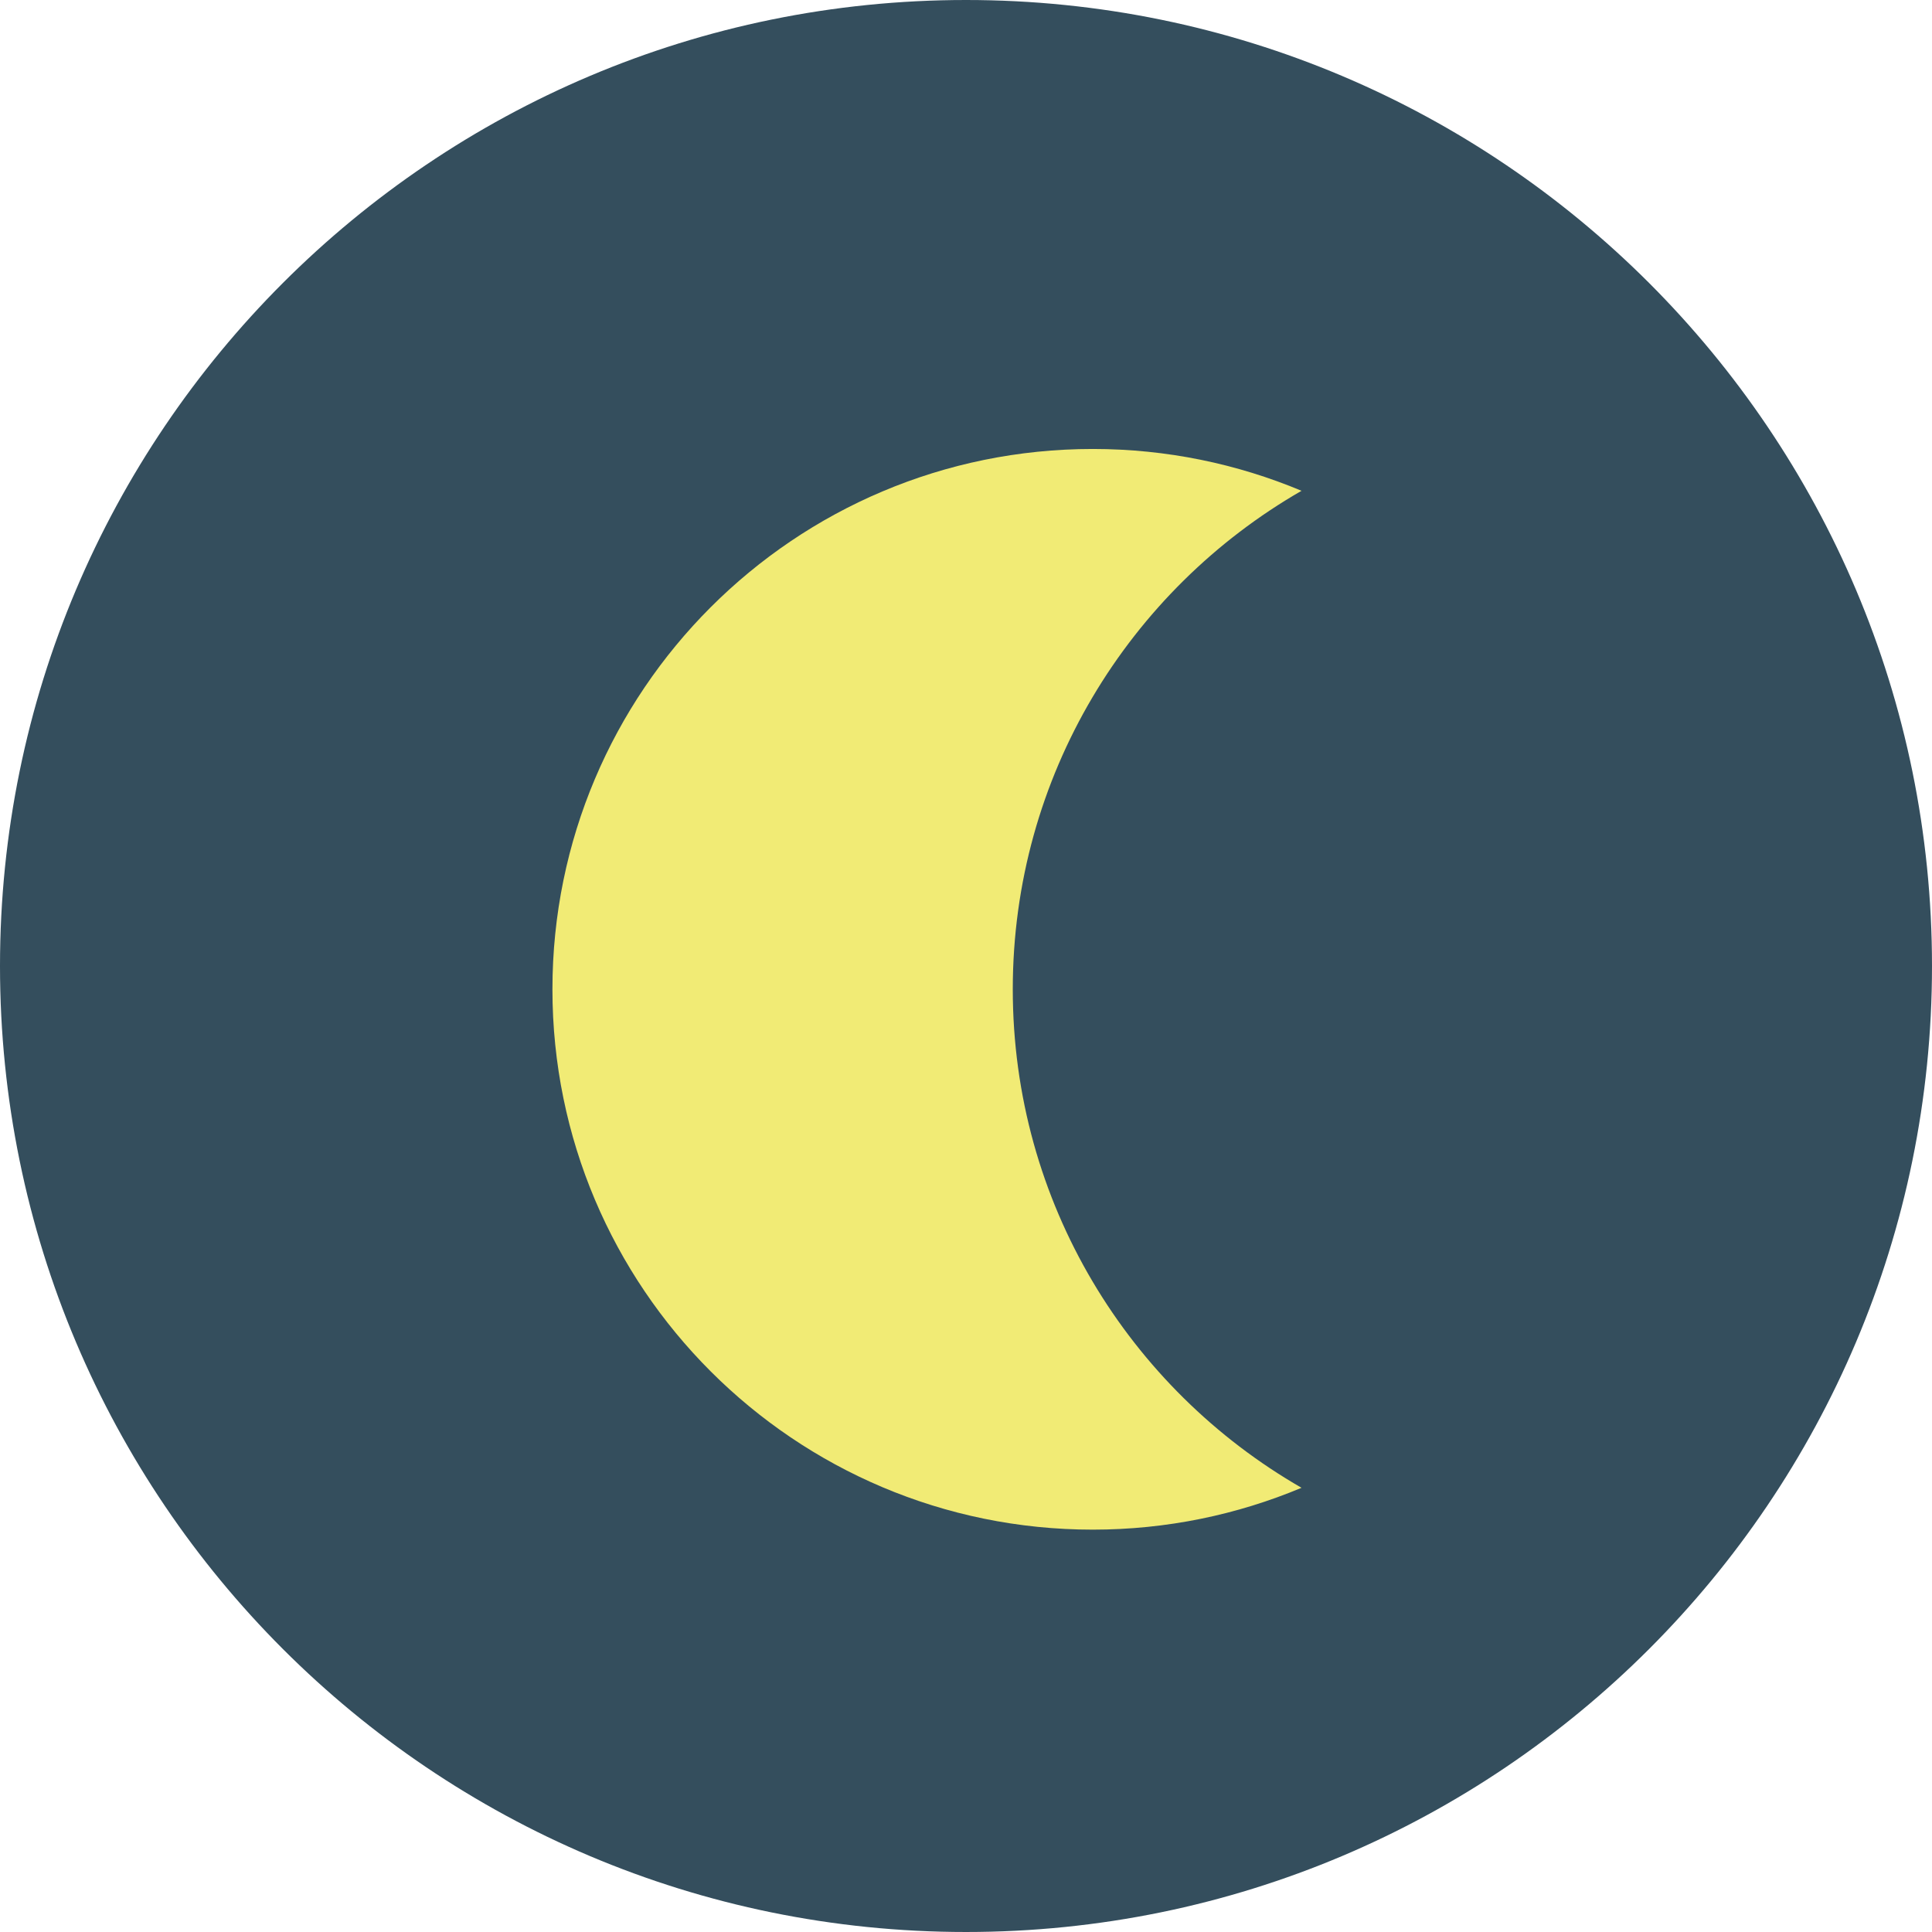
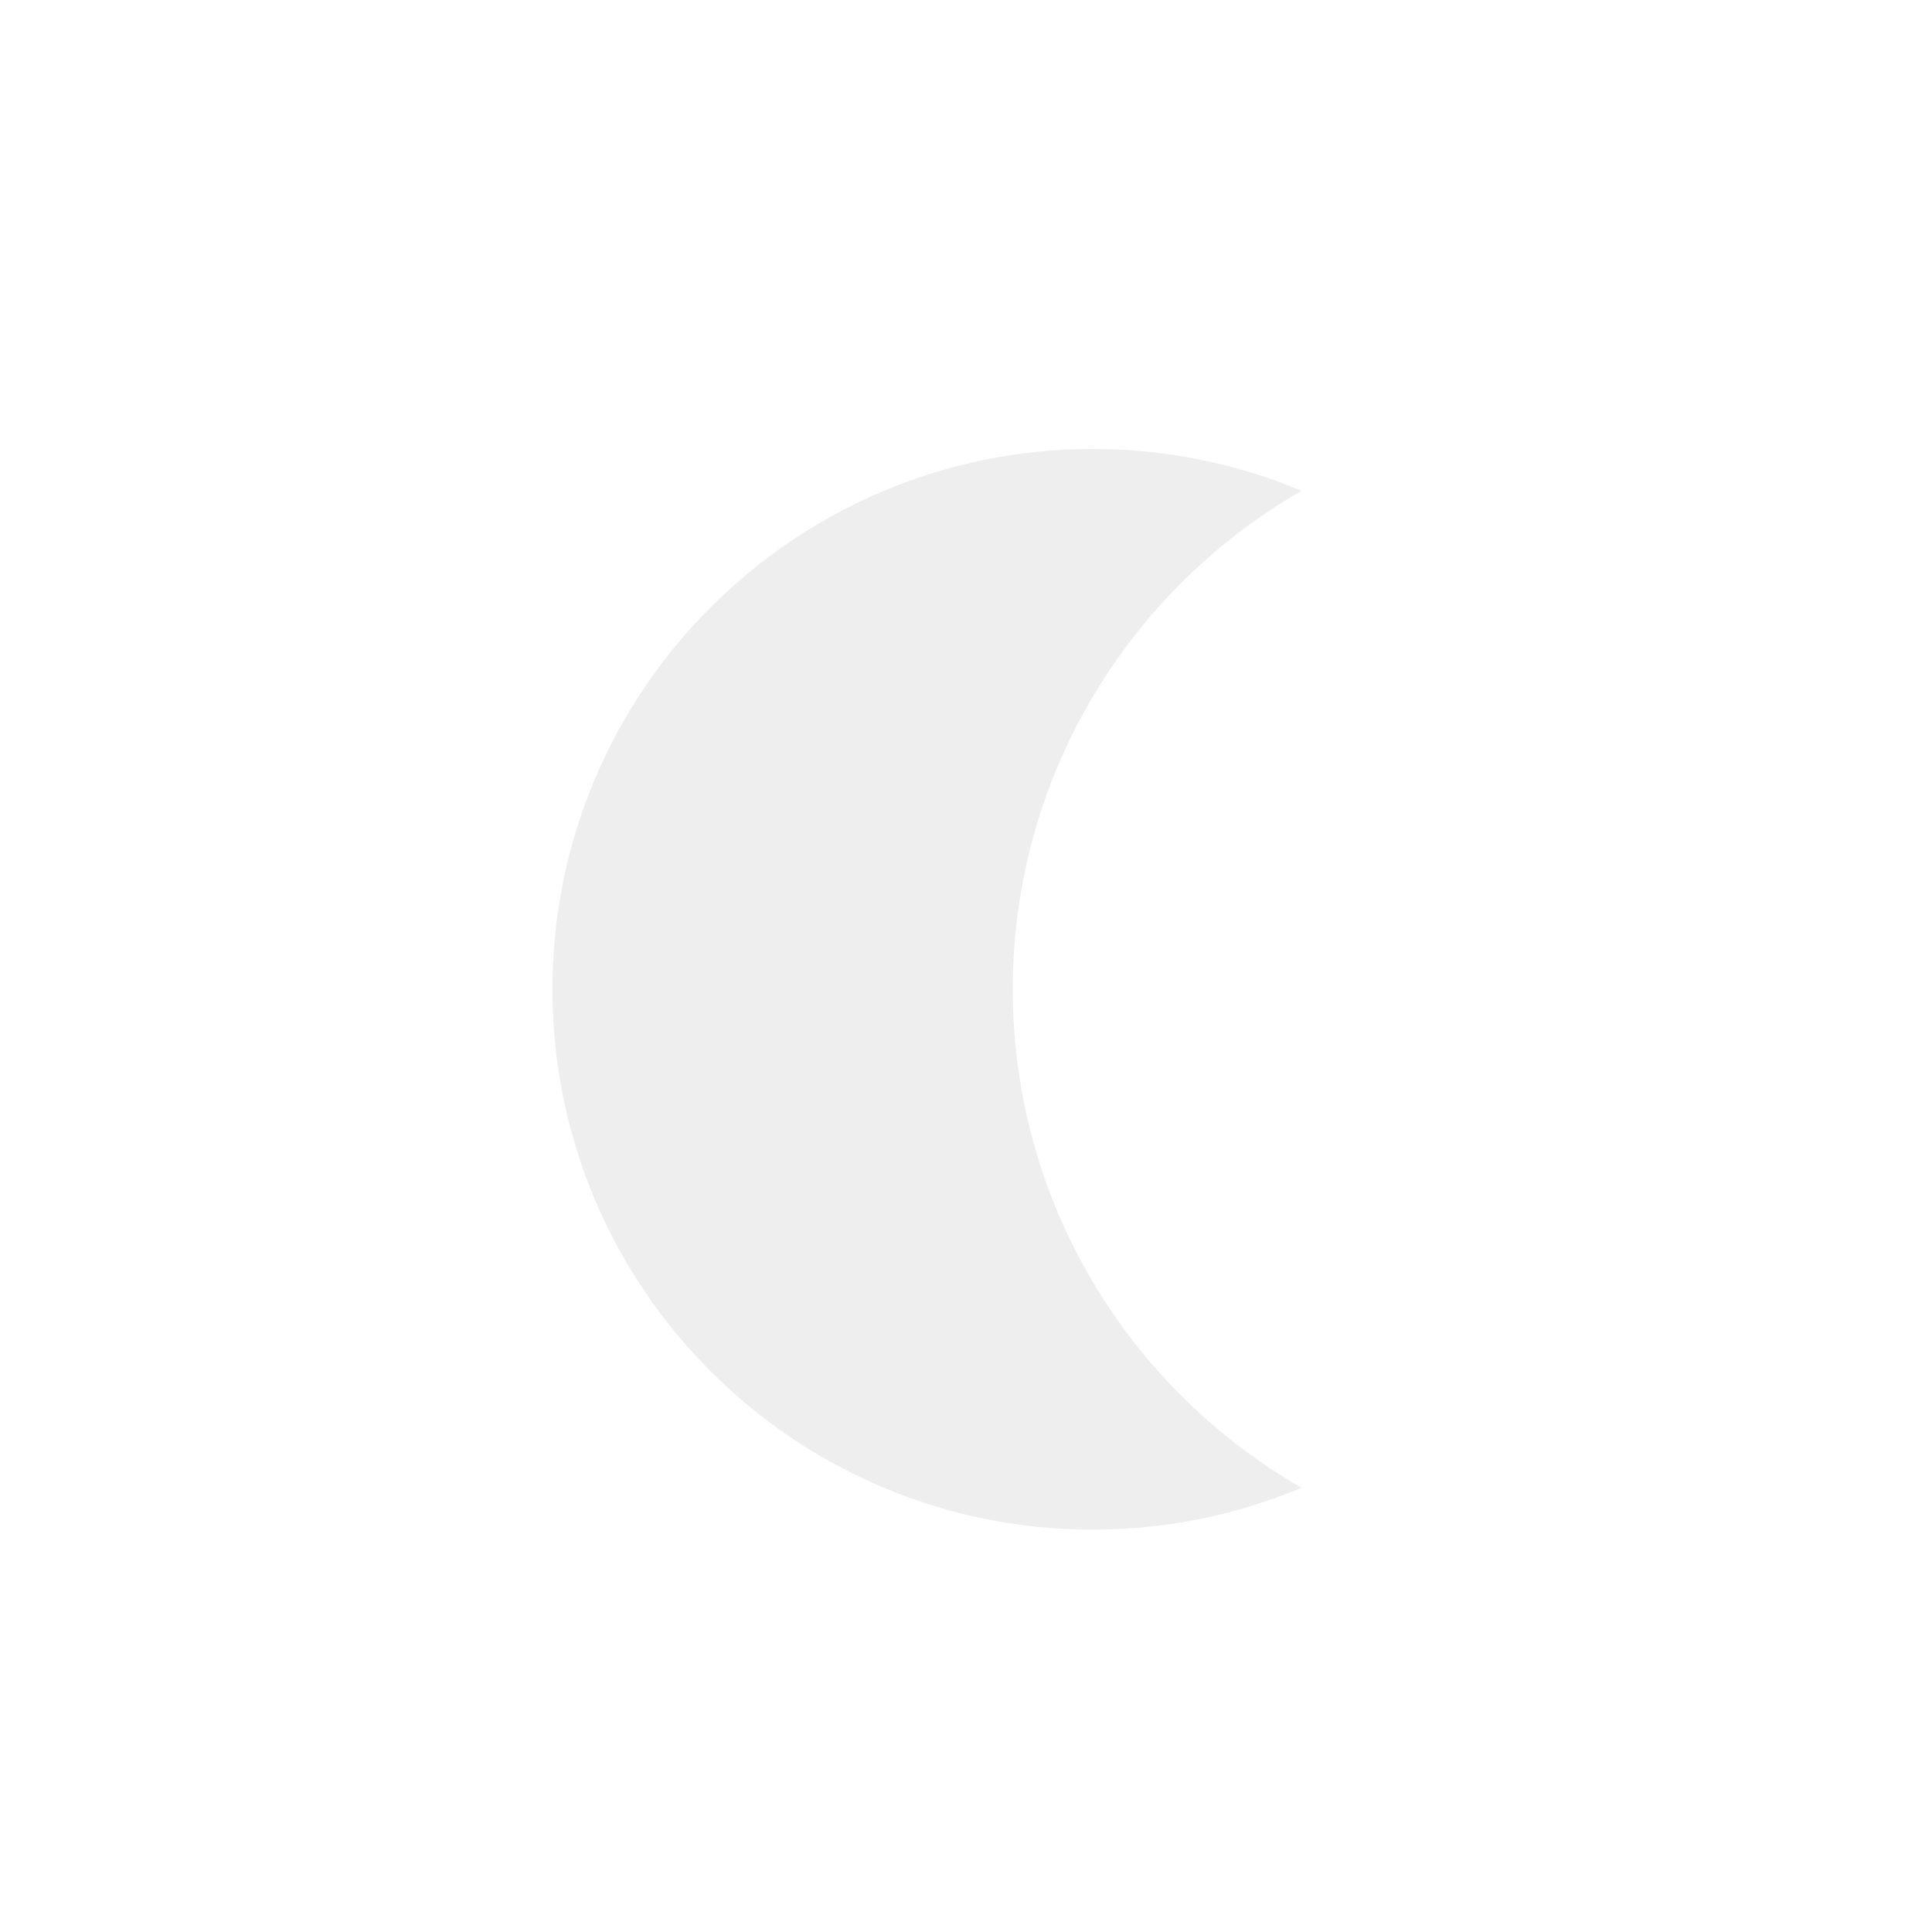
<svg xmlns="http://www.w3.org/2000/svg" version="1.1" id="Layer_1" x="0px" y="0px" viewBox="0 0 473.935 473.935" style="enable-background:new 0 0 473.935 473.935;" xml:space="preserve">
-   <circle style="fill:#344E5D;" cx="236.967" cy="236.967" r="236.967" />
-   <path style="fill:#F1EB75;" d="M248.443,242.685c0-52.318,28.516-97.945,70.832-122.289c-15.757-6.601-33.055-10.26-51.21-10.26  c-73.204,0-132.549,59.341-132.549,132.549c0,73.201,59.341,132.549,132.549,132.549c18.155,0,35.453-3.663,51.21-10.267  C276.96,340.63,248.443,294.995,248.443,242.685z" />
-   <g>
- </g>
-   <g>
- </g>
-   <g>
- </g>
-   <g>
- </g>
-   <g>
- </g>
-   <g>
- </g>
-   <g>
- </g>
-   <g>
- </g>
-   <g>
- </g>
-   <g>
- </g>
-   <g>
- </g>
-   <g>
- </g>
-   <g>
- </g>
-   <g>
- </g>
-   <g>
- </g>
+   <path fill="#EEEEEE" d="M248.443,242.685c0-52.318,28.516-97.945,70.832-122.289c-15.757-6.601-33.055-10.26-51.21-10.26  c-73.204,0-132.549,59.341-132.549,132.549c0,73.201,59.341,132.549,132.549,132.549c18.155,0,35.453-3.663,51.21-10.267  C276.96,340.63,248.443,294.995,248.443,242.685z" />
</svg>
